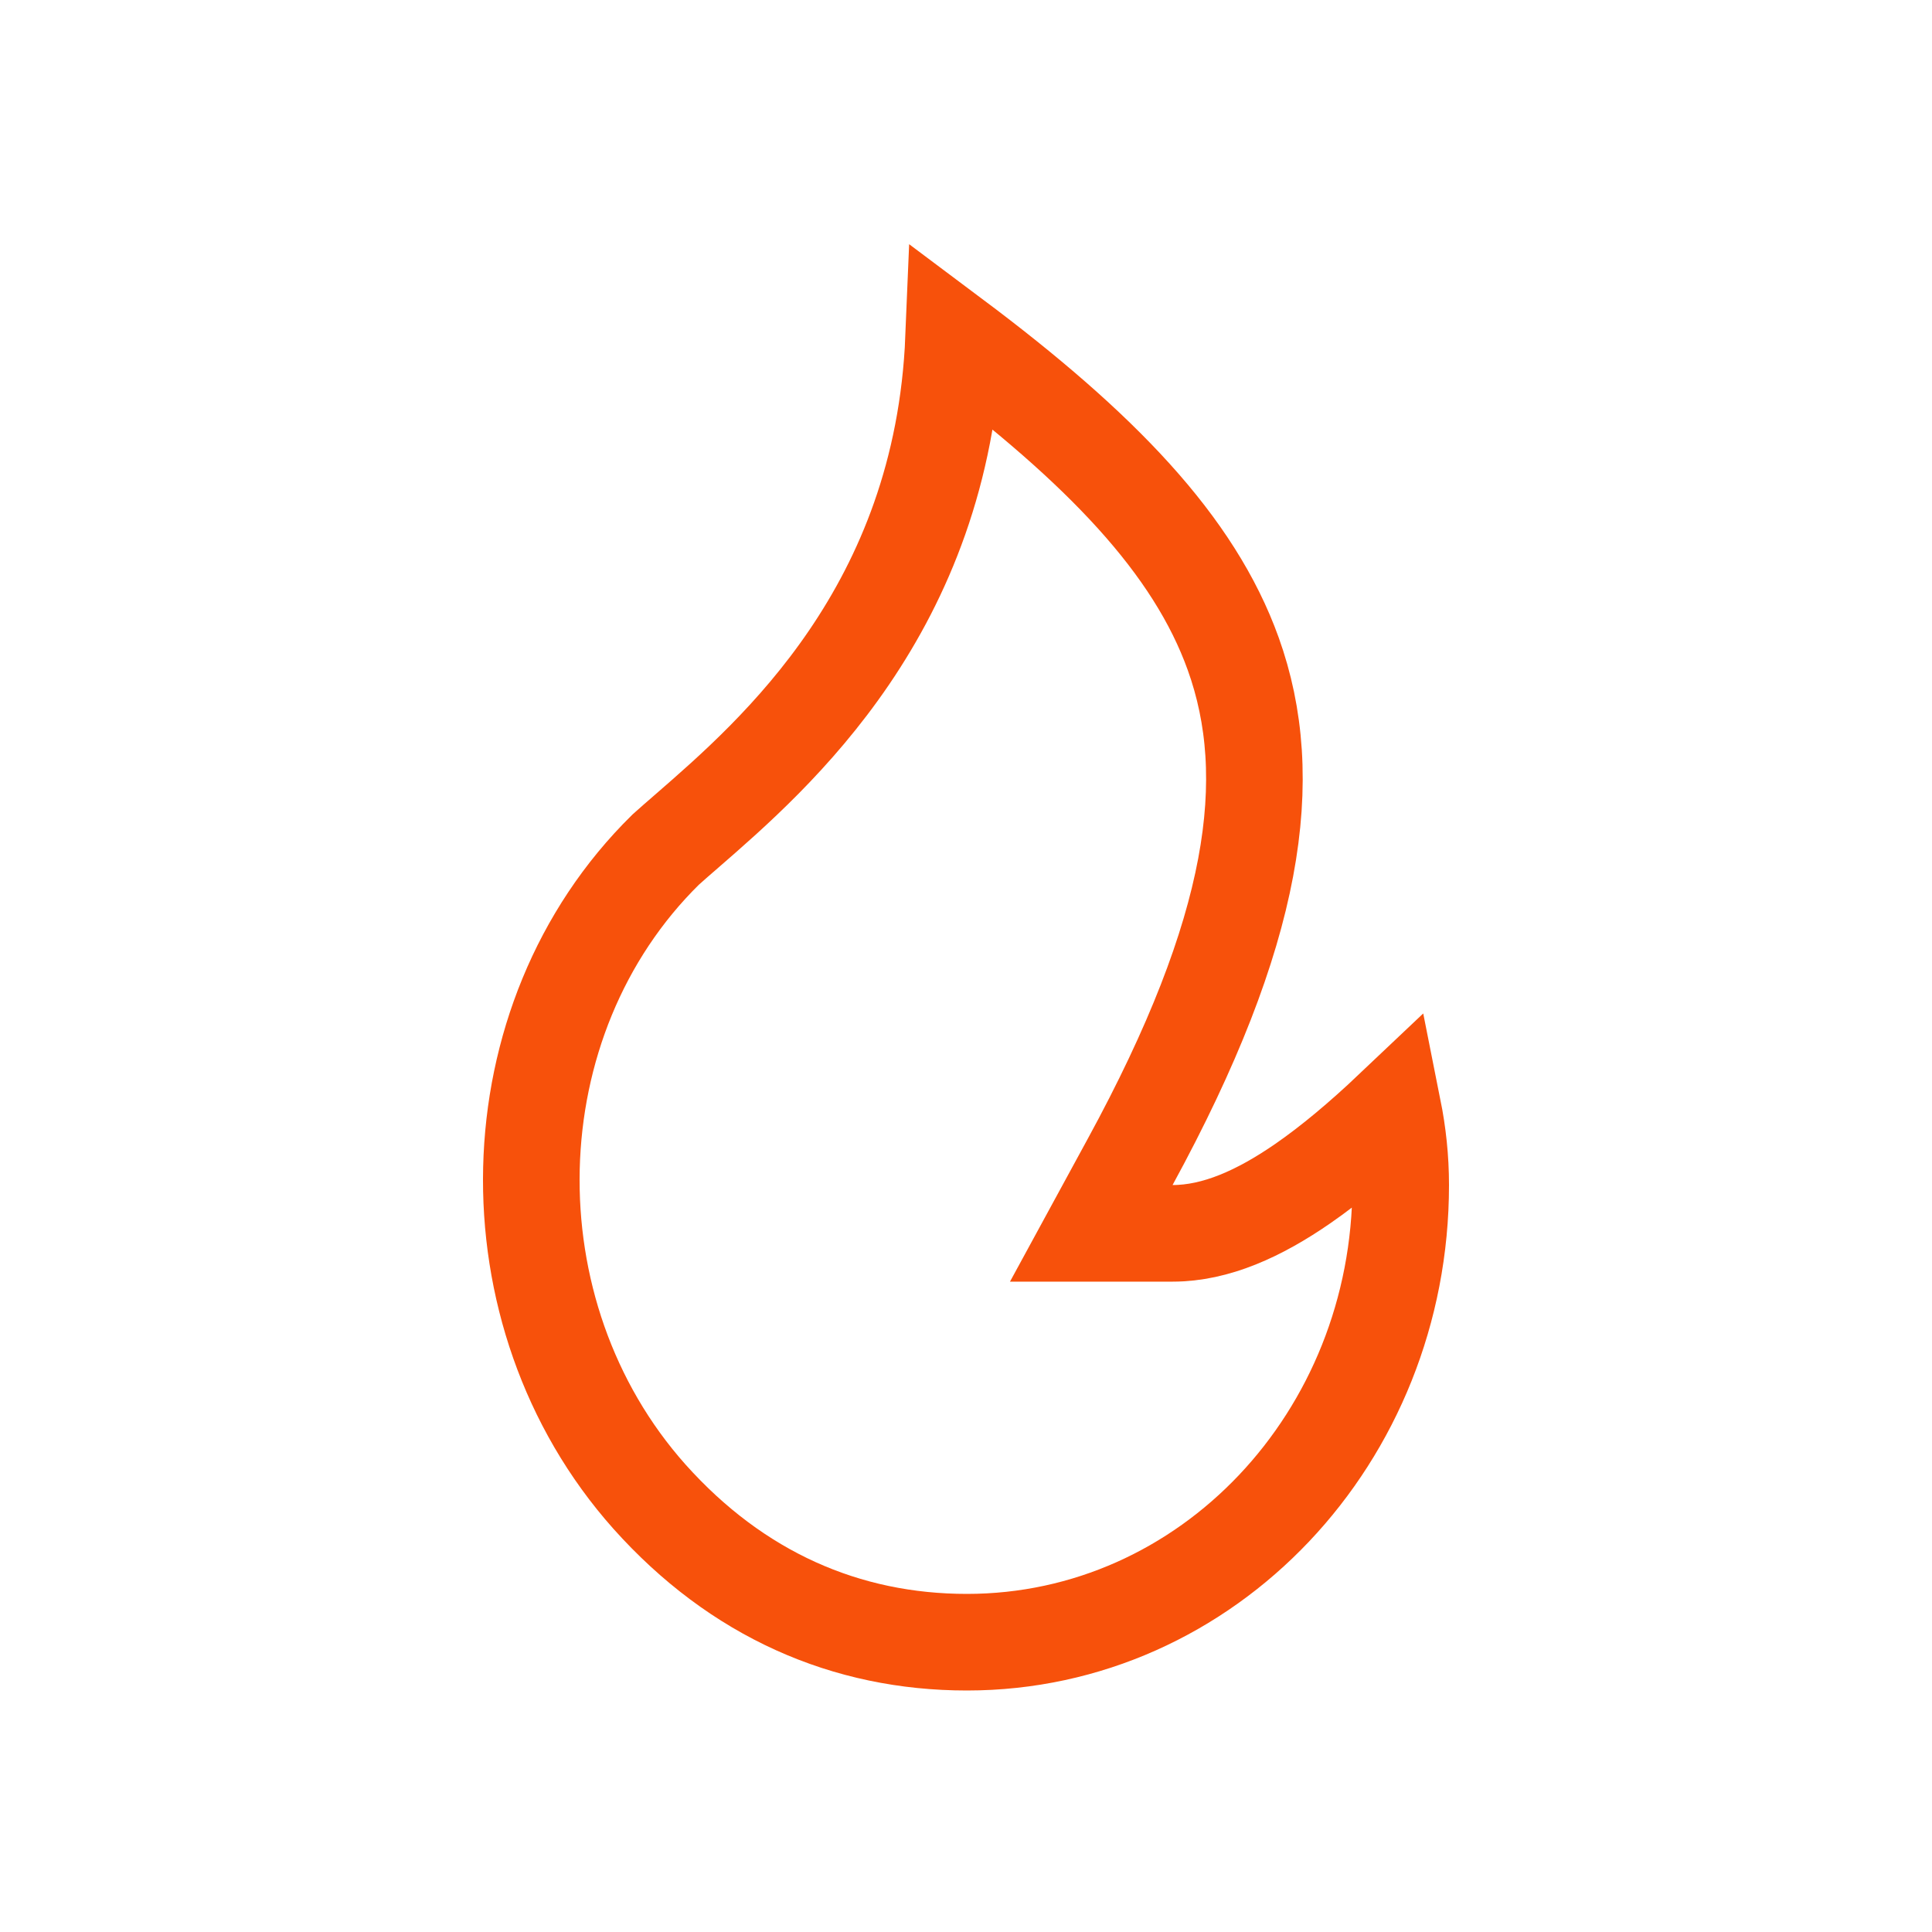
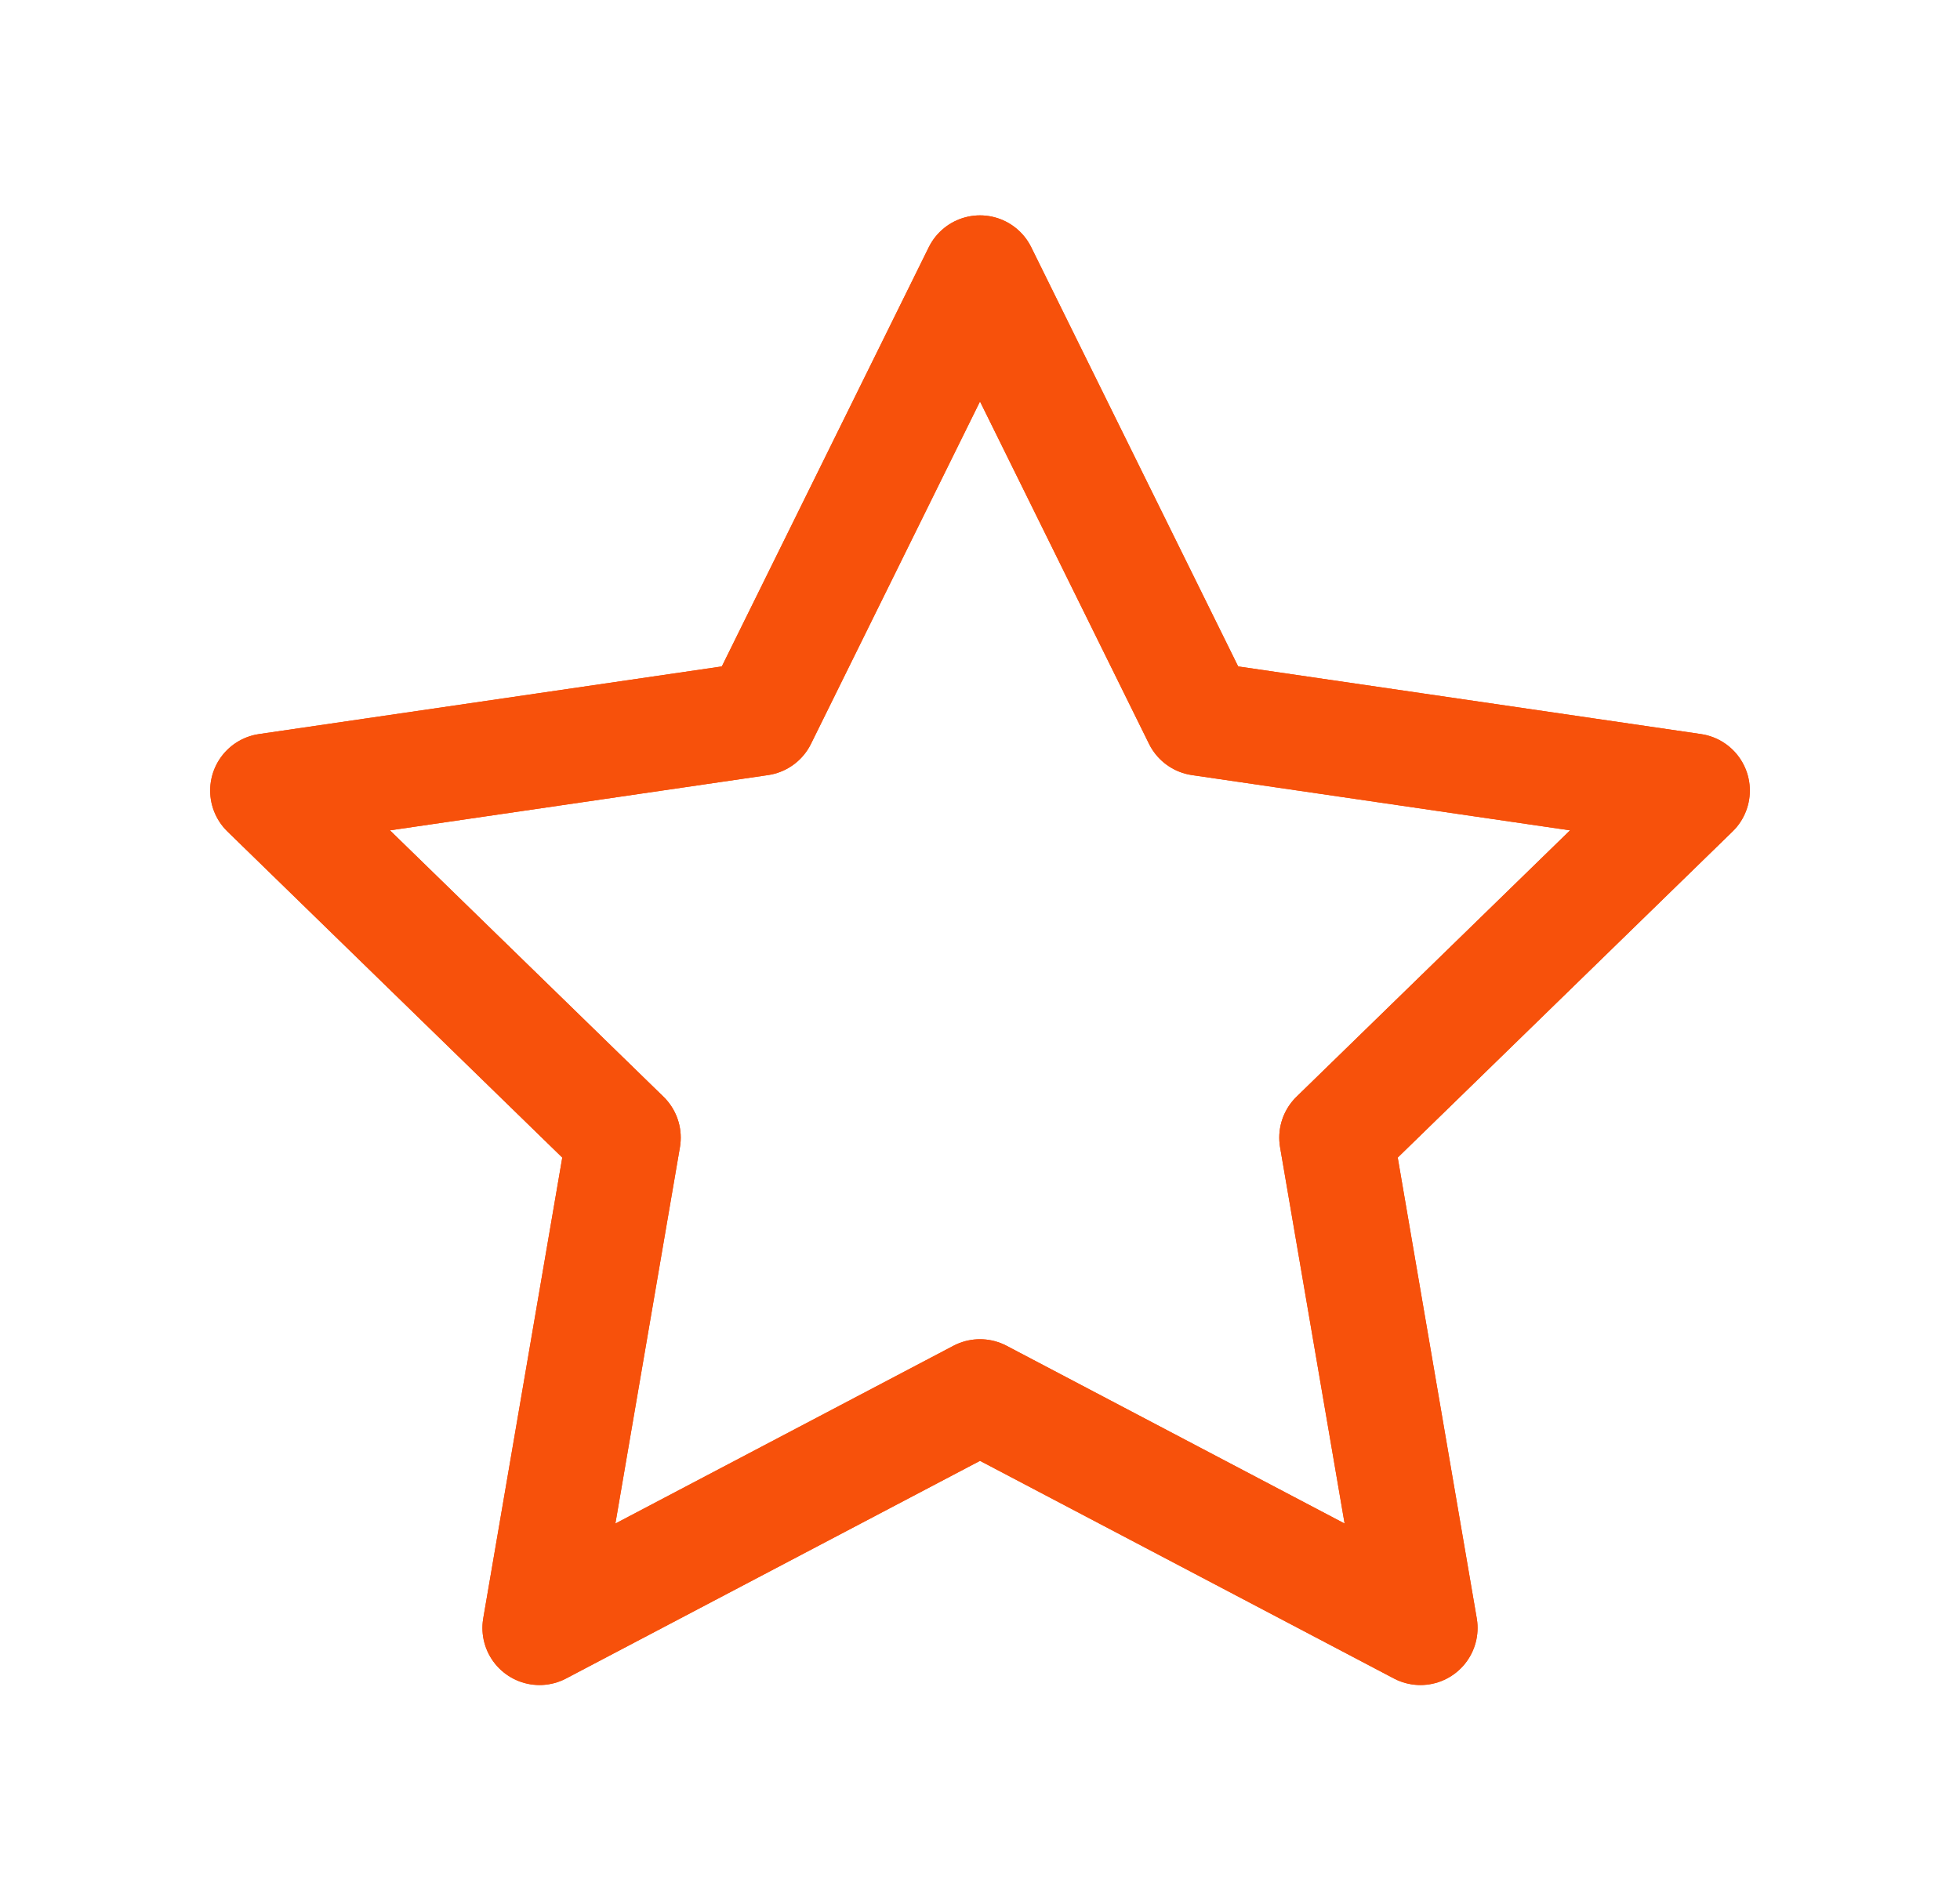
- <svg xmlns="http://www.w3.org/2000/svg" width="32" height="32" viewBox="0 0 32 32" fill="none">
-   <path d="M11.377 13.764C12.845 12.488 15.61 10.085 15.795 5.596C18.233 7.422 19.777 9.022 20.426 10.829C21.162 12.88 20.808 15.413 18.719 19.245L18.075 20.428H19.422C20.14 20.428 20.863 20.099 21.581 19.602C22.042 19.283 22.538 18.869 23.072 18.363C23.154 18.774 23.2 19.19 23.2 19.628C23.2 23.806 20.003 27.2 16.015 27.2C14.013 27.2 12.205 26.409 10.756 24.788C8.053 21.752 8.159 16.89 11.026 14.072C11.131 13.977 11.249 13.875 11.377 13.764Z" stroke="#F7510B" stroke-width="1.6" />
+ <svg xmlns="http://www.w3.org/2000/svg" width="33" height="32" viewBox="0 0 33 32" fill="none">
+   <path d="M16.5 4.588L20.208 12.1L28.5 13.312L22.5 19.156L23.916 27.412L16.5 23.512L9.084 27.412L10.5 19.156L4.5 13.312L12.792 12.1L16.5 4.588Z" stroke="#F7510B" stroke-width="1.923" stroke-linecap="round" stroke-linejoin="round" />
+   <path d="M16.5 4.588L20.208 12.1L28.5 13.312L22.5 19.156L23.916 27.412L16.5 23.512L9.084 27.412L10.5 19.156L4.5 13.312L12.792 12.1L16.5 4.588Z" stroke="#F7510B" stroke-width="1.923" stroke-linecap="round" stroke-linejoin="round" />
</svg>
